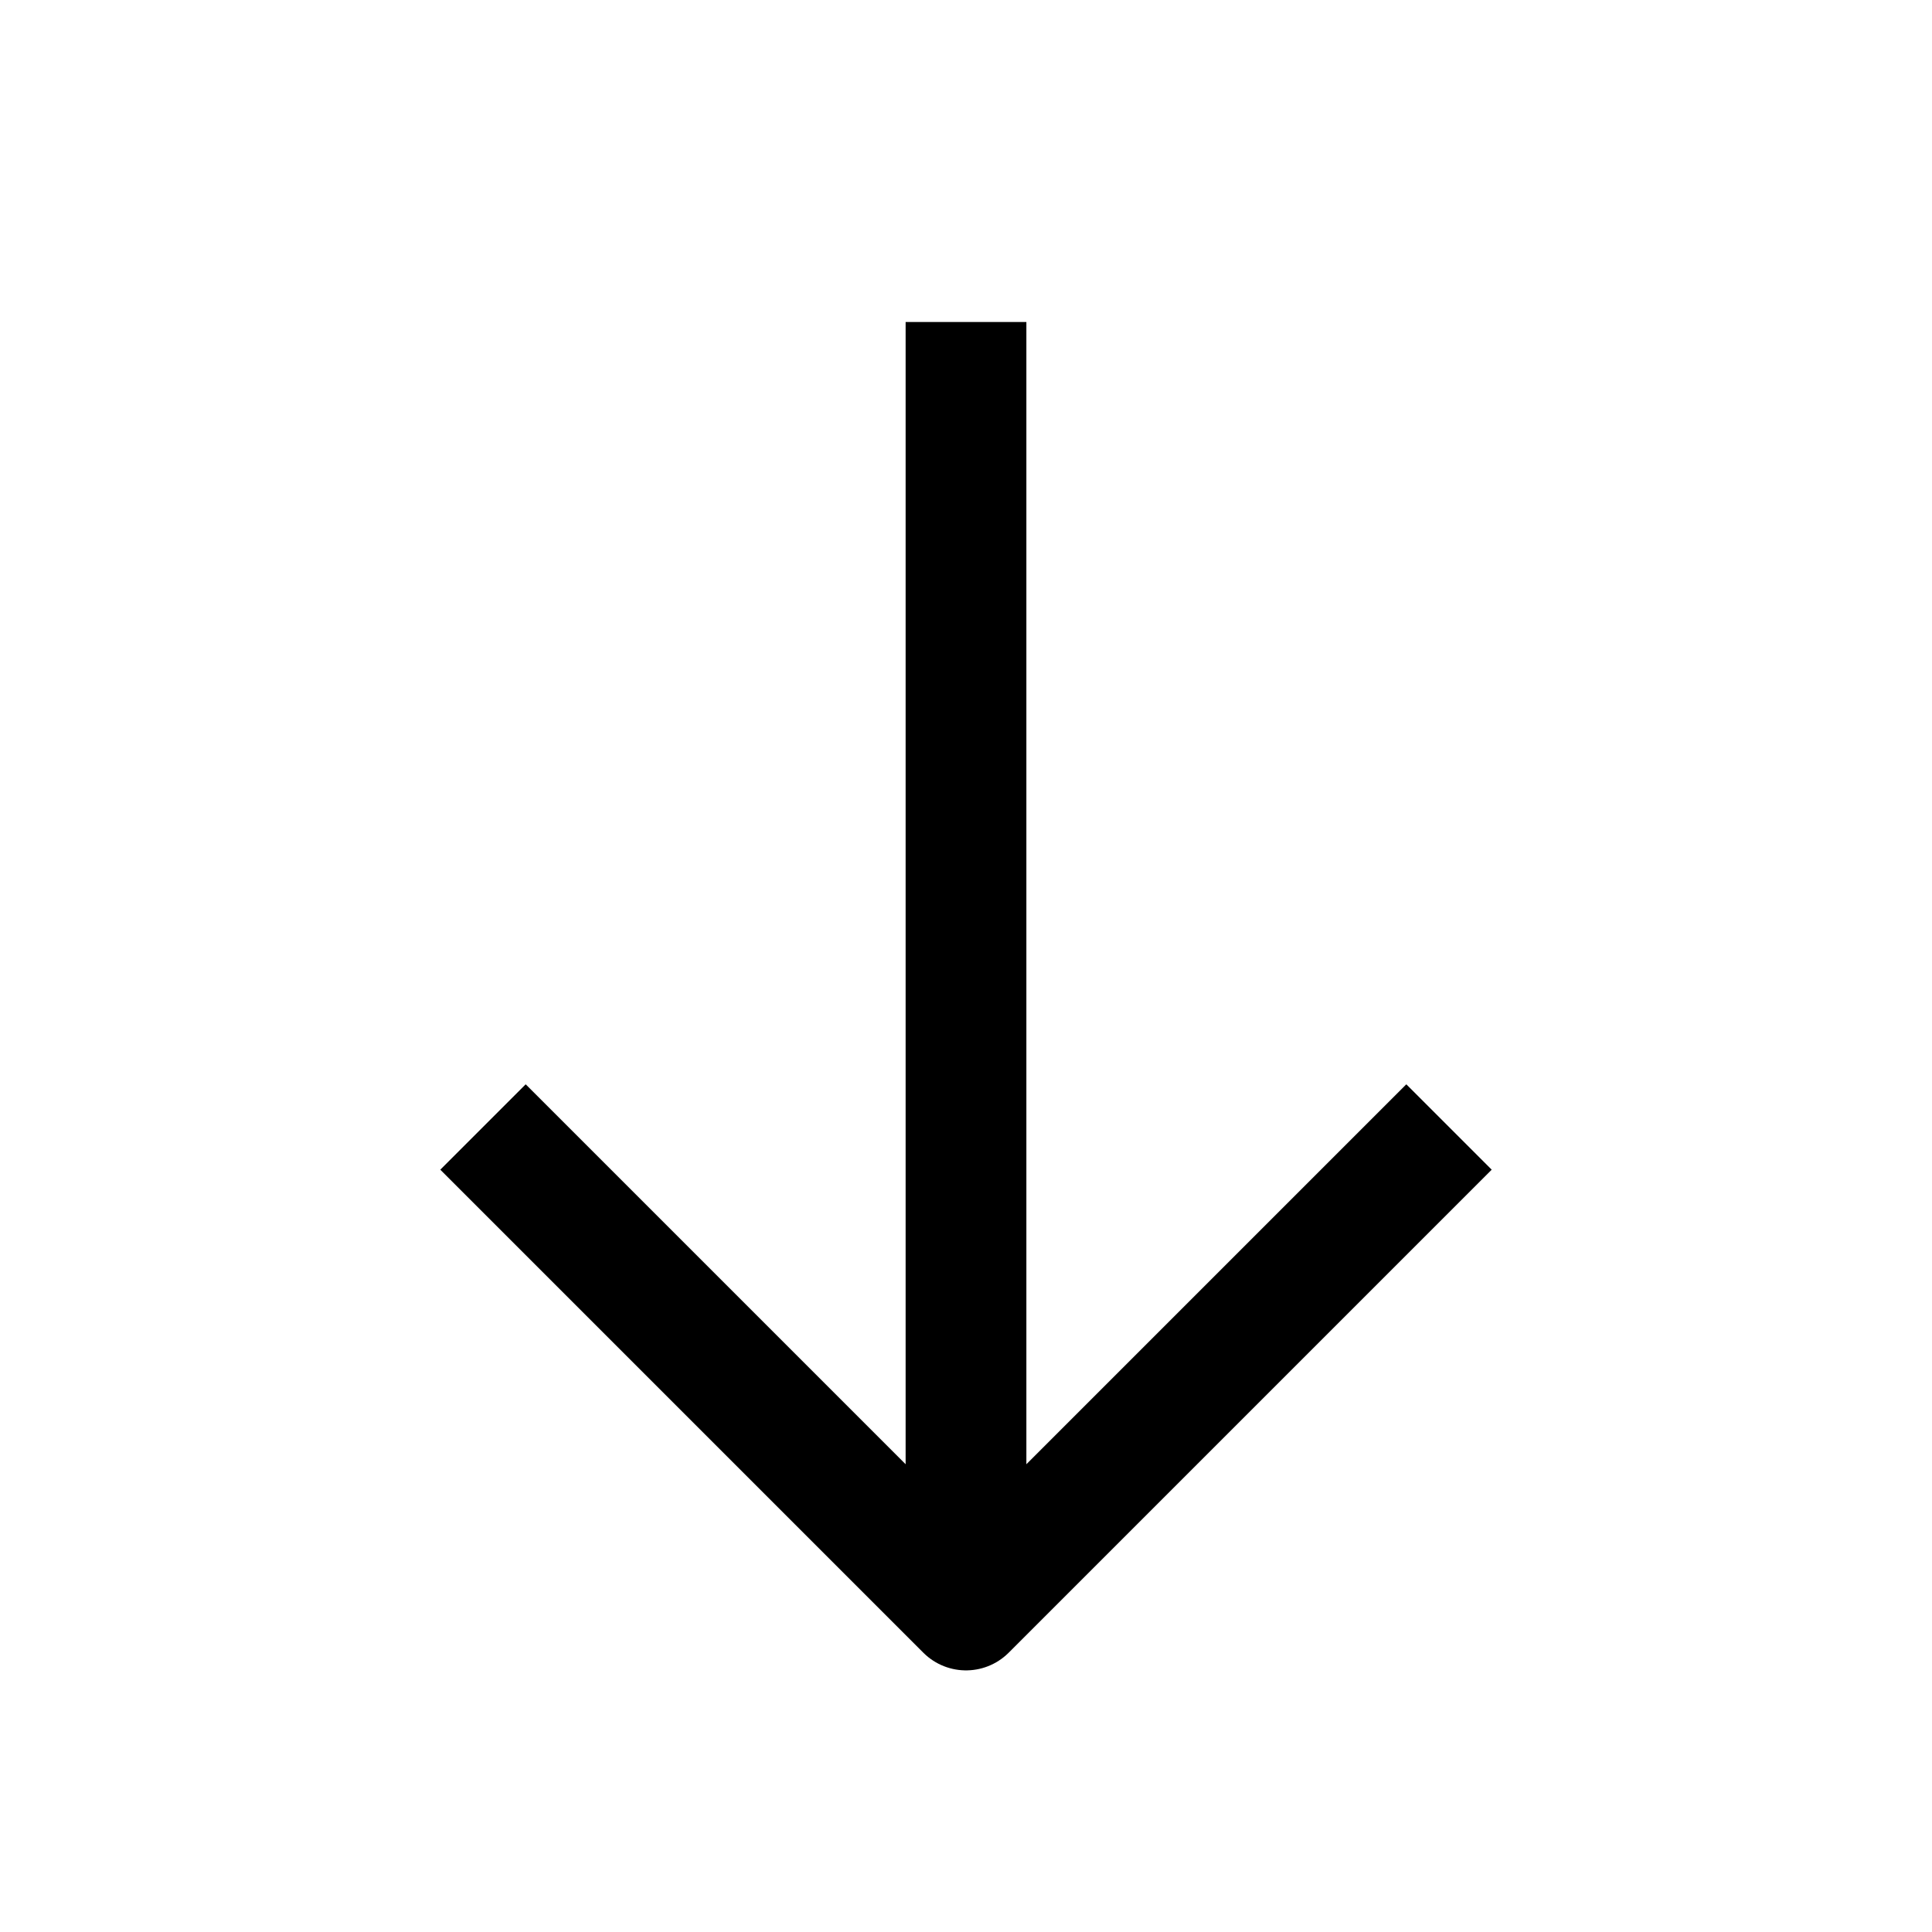
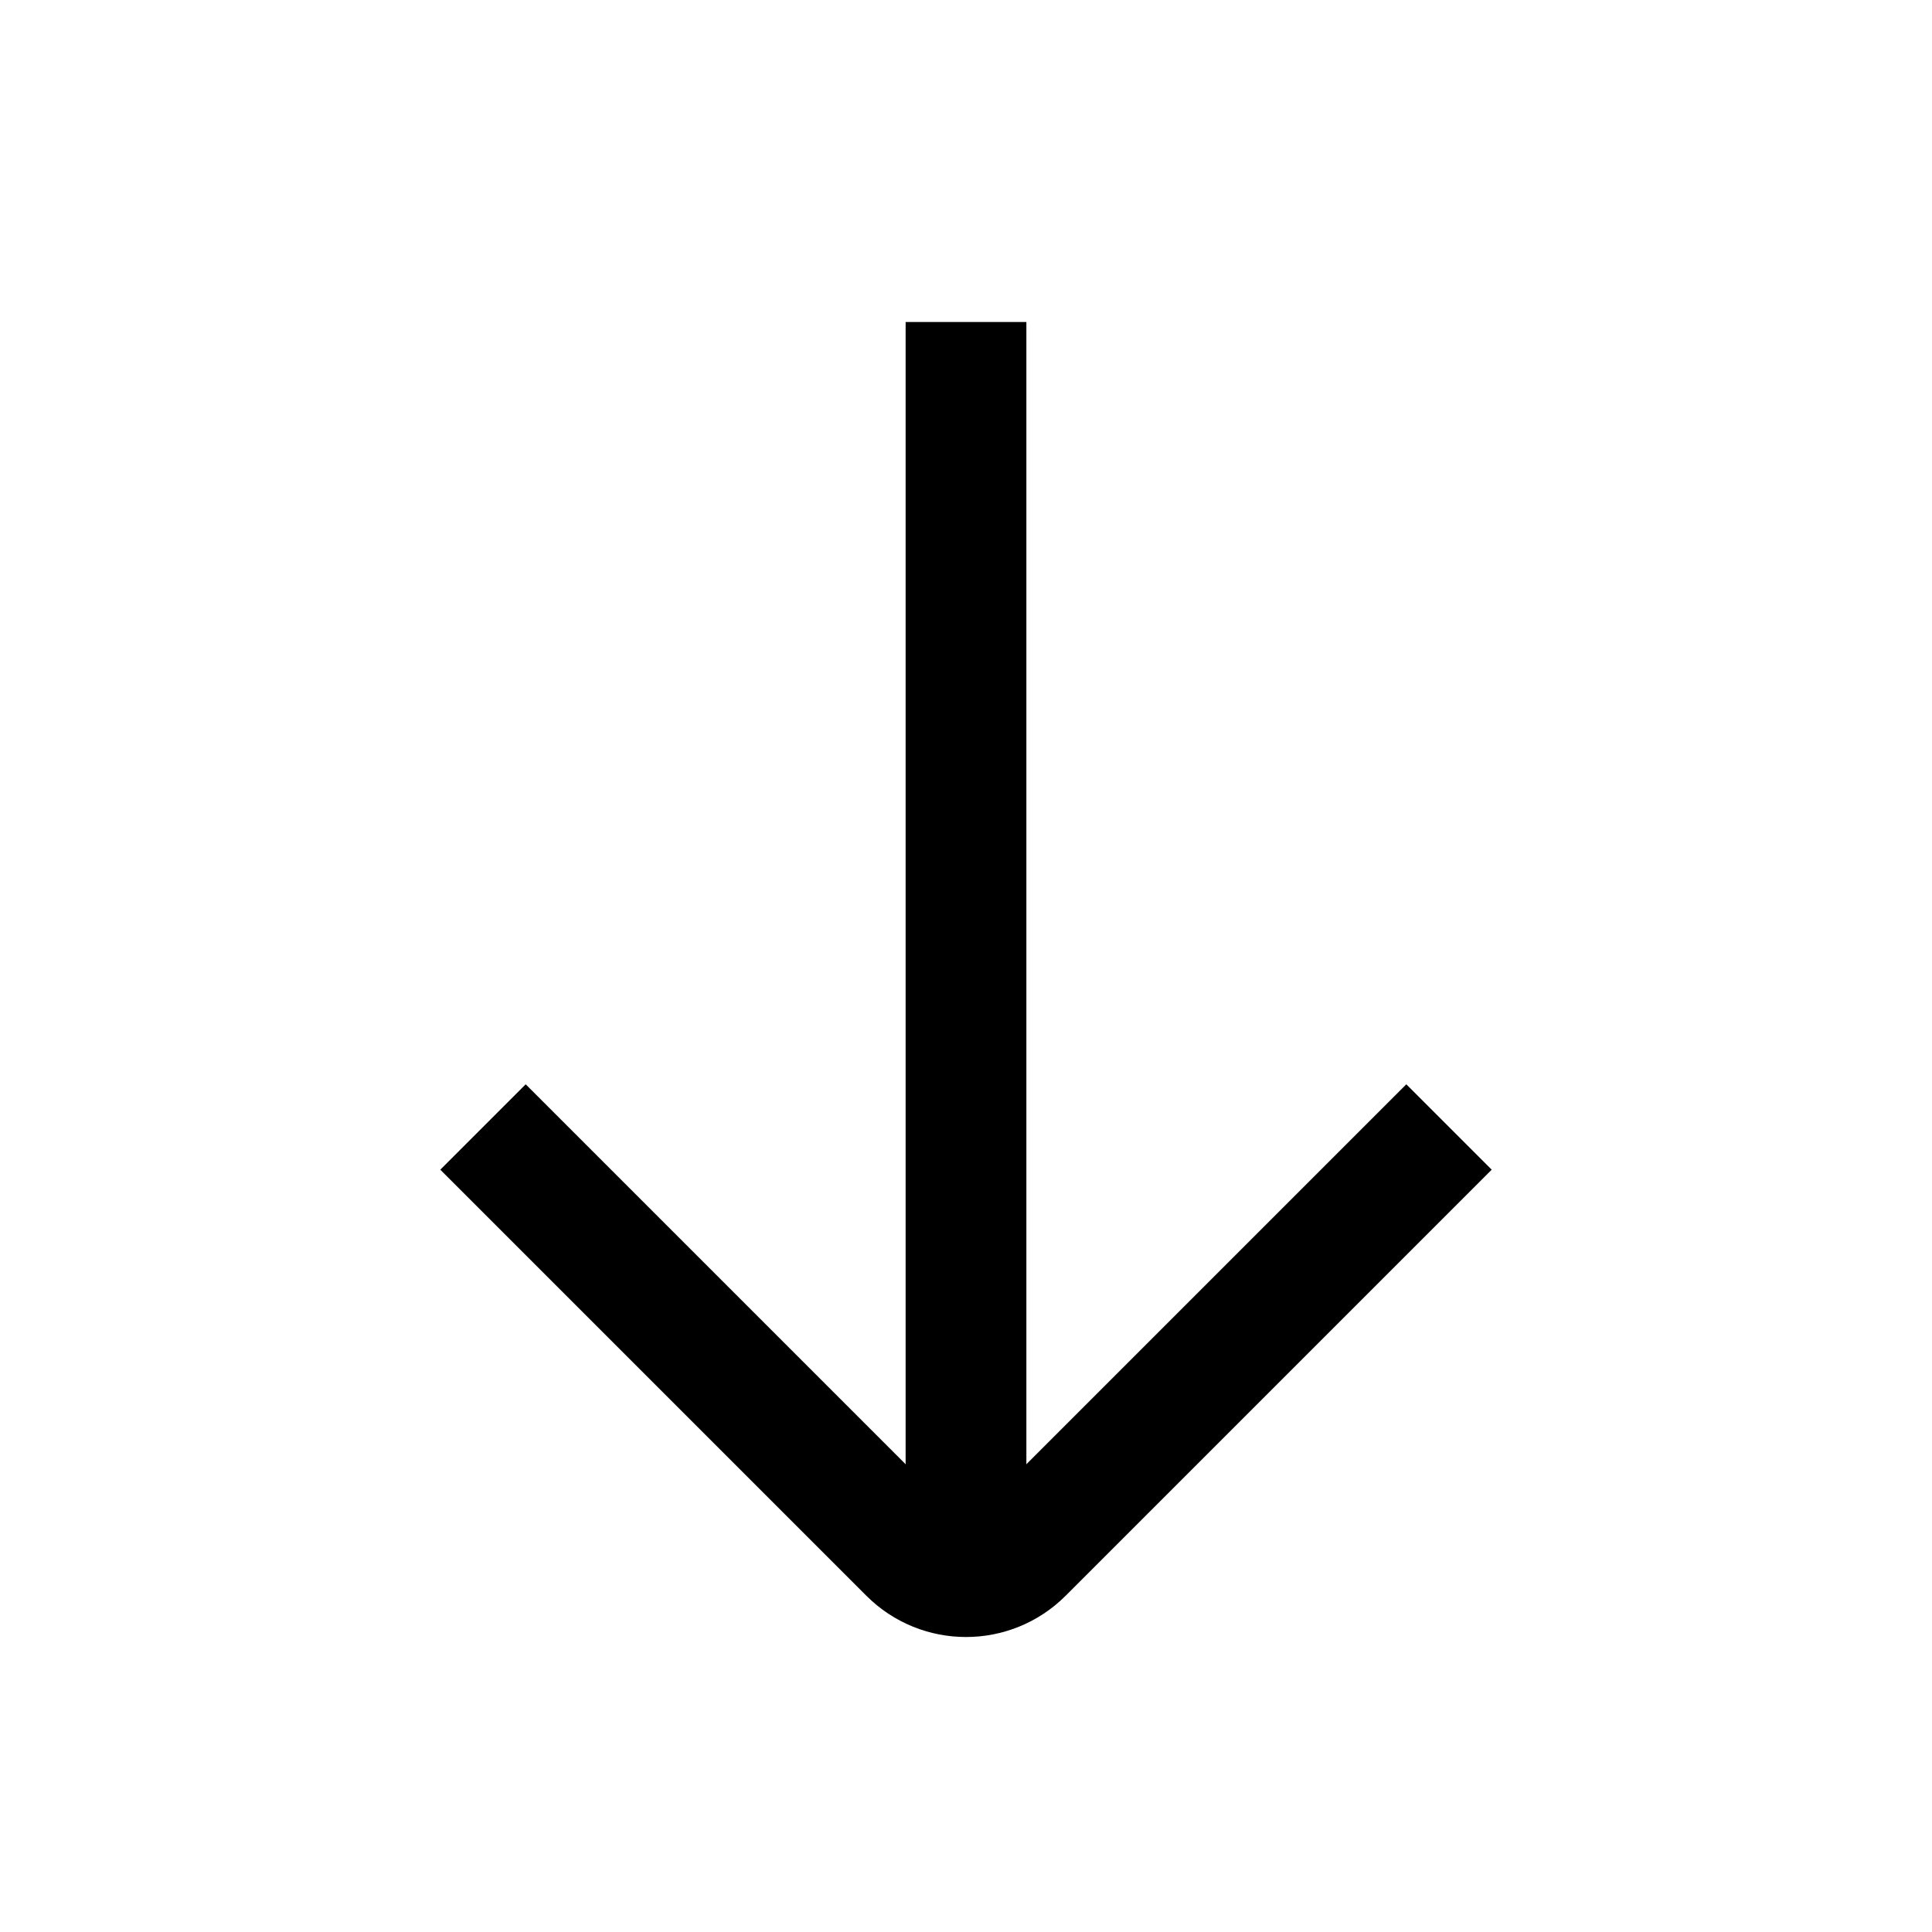
<svg xmlns="http://www.w3.org/2000/svg" width="24" height="24" viewBox="0 0 24 24" fill="none">
-   <path d="M12 4V20M18 14L12 20L6 14" stroke="black" stroke-width="1.5" stroke-linejoin="round" />
+   <path d="M12 4V20" stroke="black" stroke-width="1.5" stroke-linejoin="round" />
+   <path d="M6 14L11.293 19.293C11.683 19.683 12.317 19.683 12.707 19.293L18 14" stroke="black" stroke-width="1.5" stroke-linejoin="round" />
</svg>
